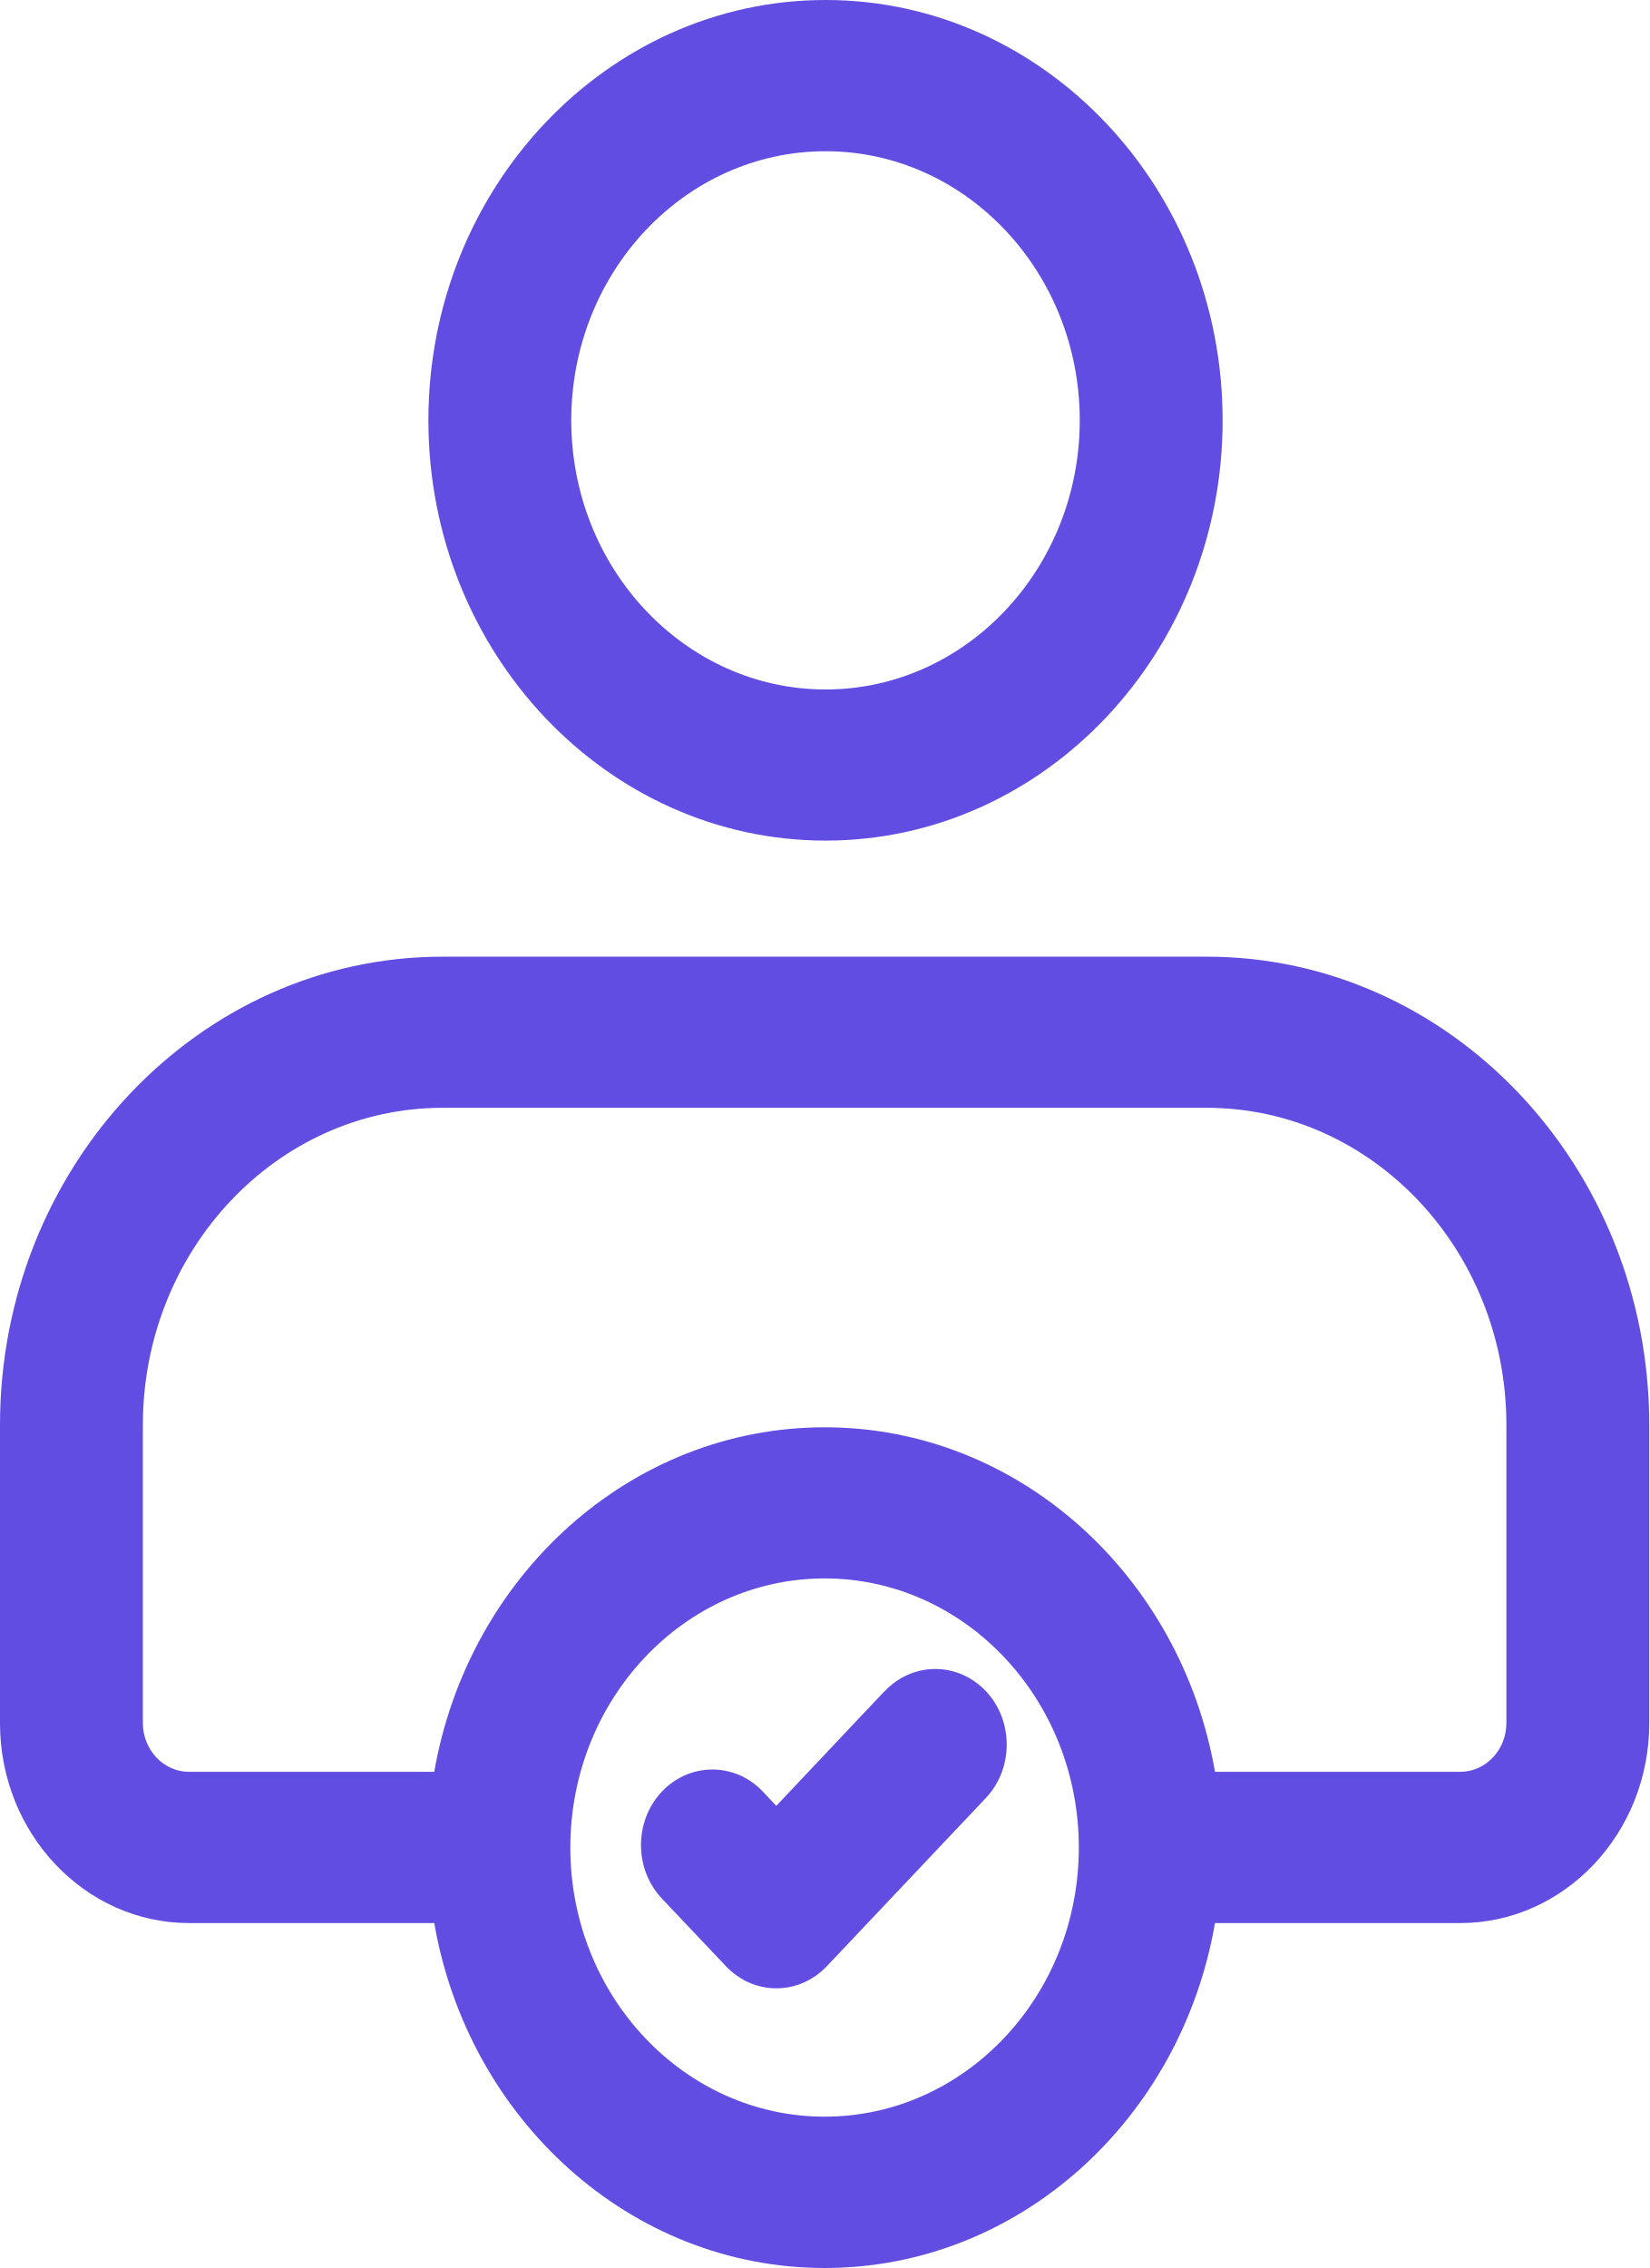
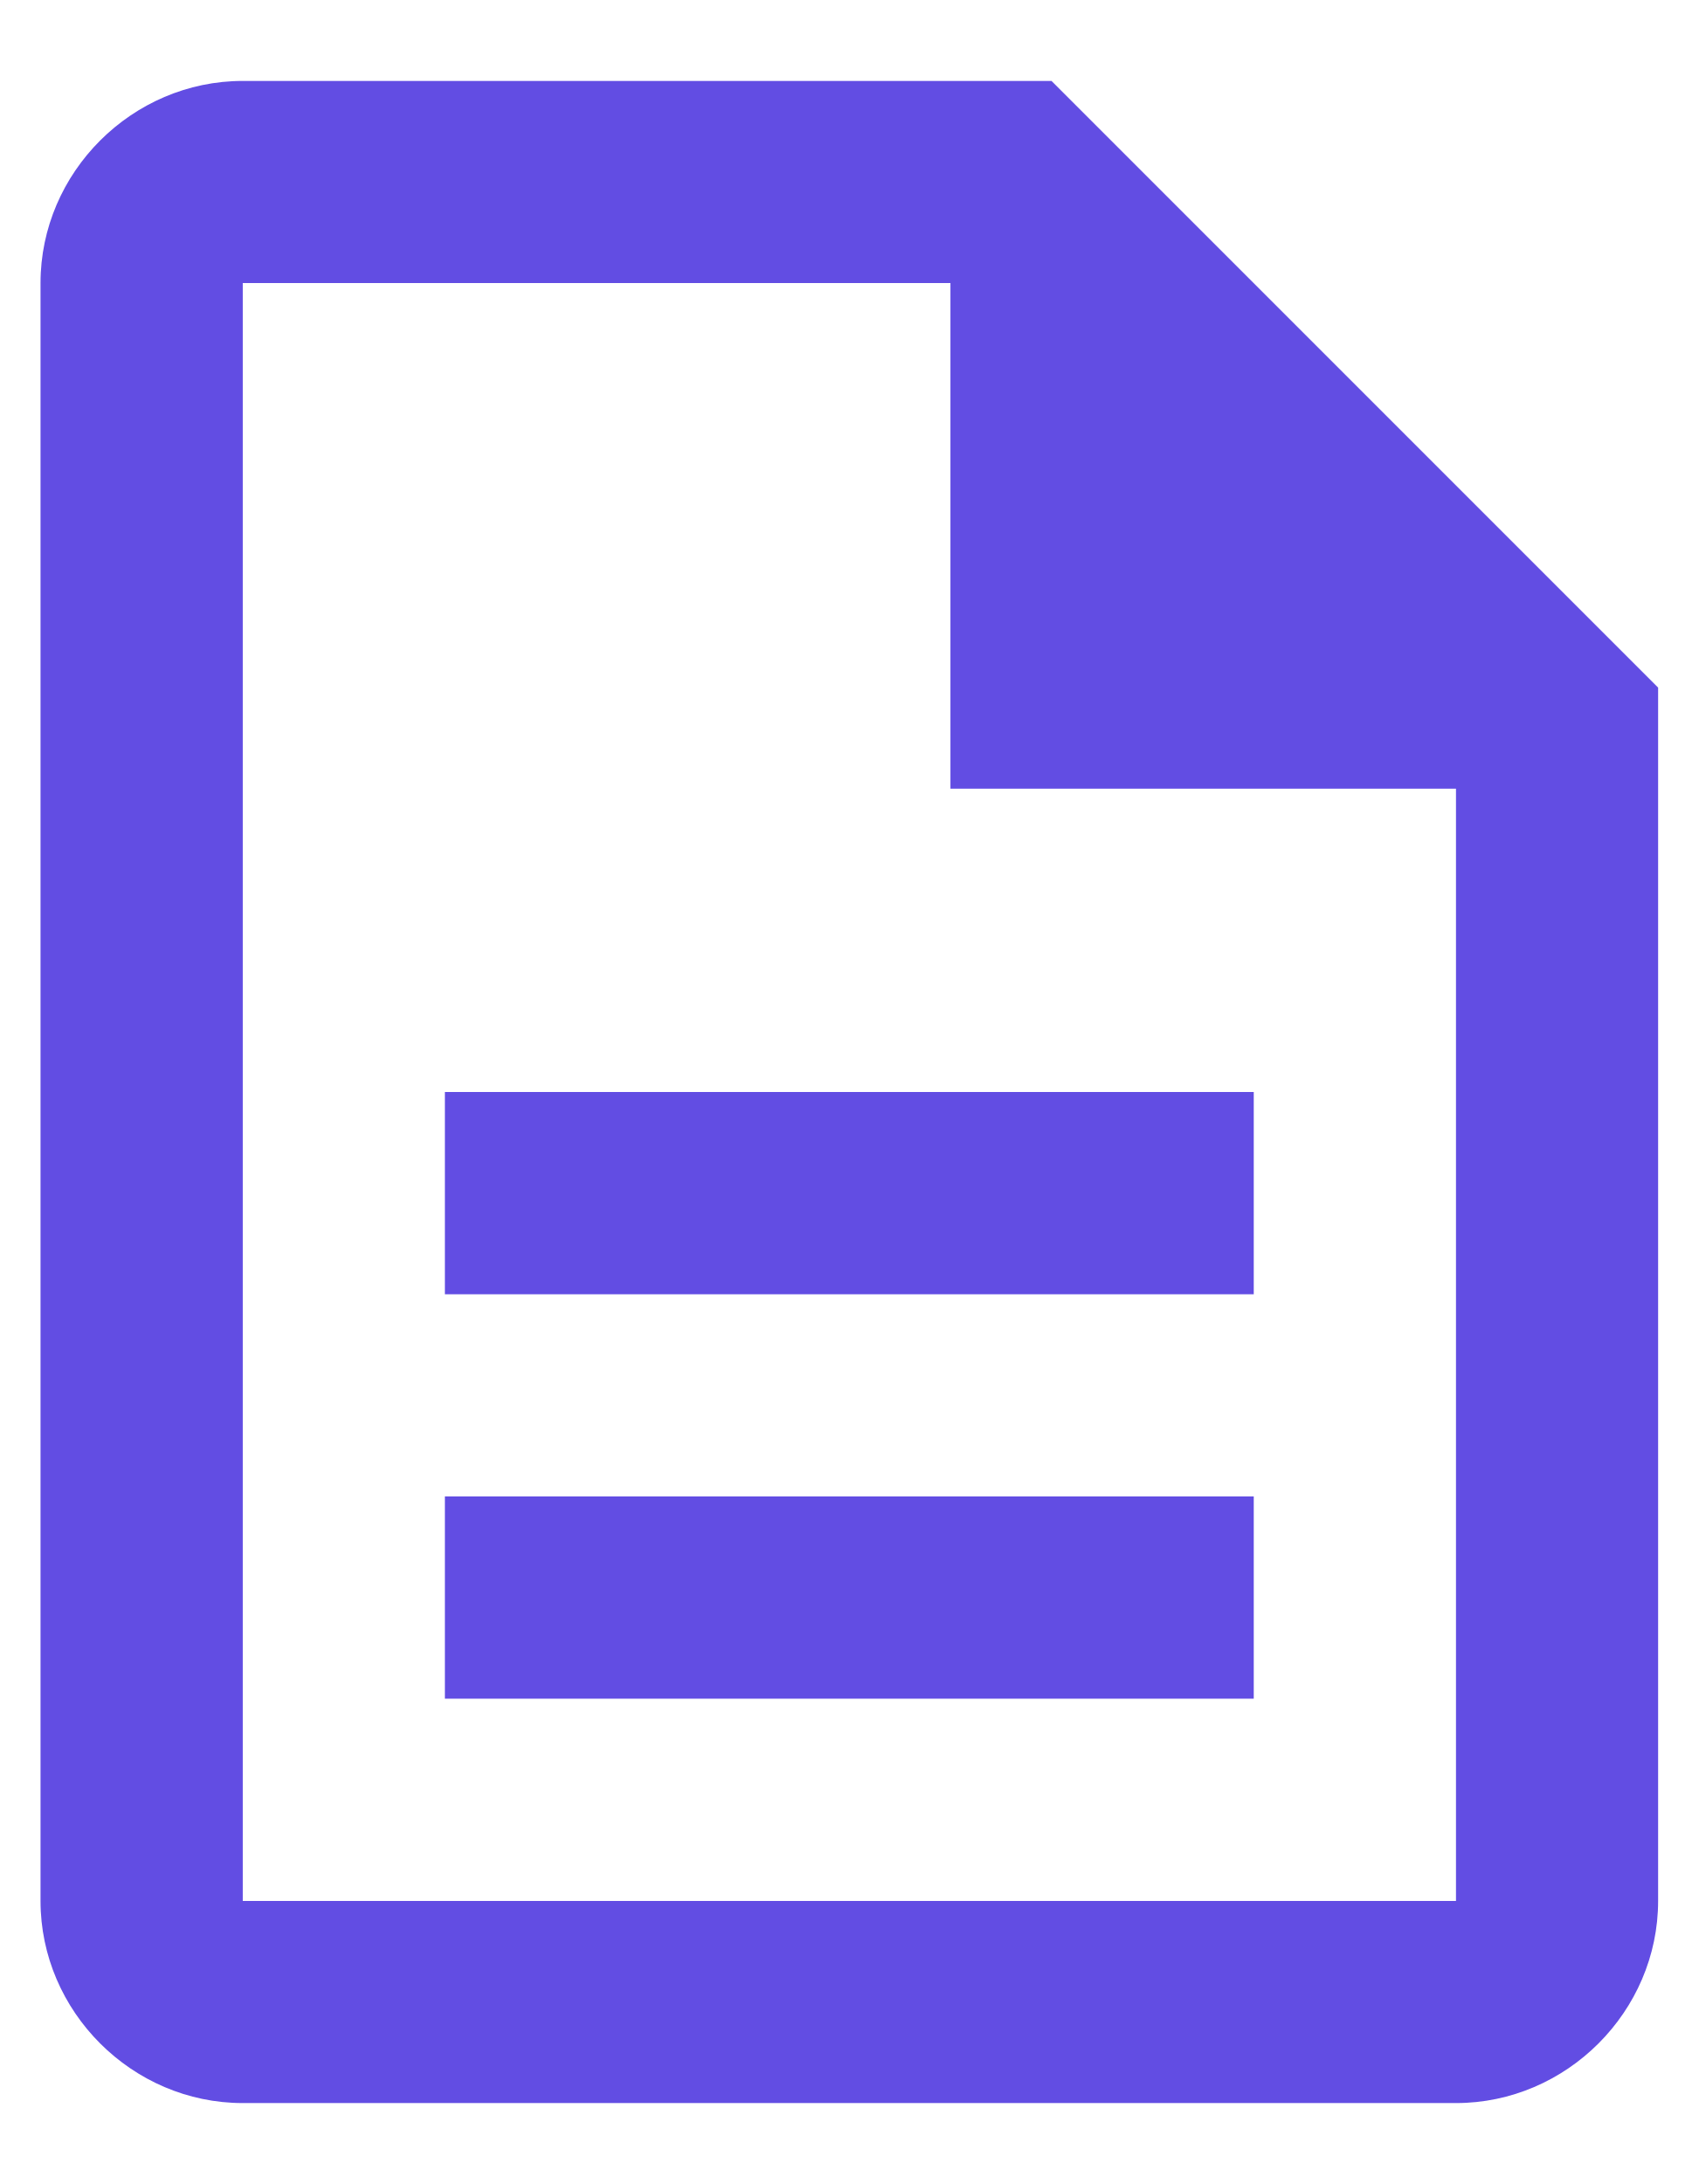
- <svg xmlns="http://www.w3.org/2000/svg" width="16" height="22" viewBox="0 0 16 22" fill="none">
-   <path d="M11.708 9.28H4.292C1.925 9.28 0 11.318 0 13.823V16.715C0 17.784 0.823 18.654 1.834 18.654H4.213C4.541 20.553 6.112 22 8 22C9.888 22 11.459 20.555 11.787 18.654H14.166C15.177 18.654 16 17.784 16 16.715V13.823C16 11.319 14.075 9.28 11.708 9.28ZM8 20.532C6.64 20.532 5.533 19.362 5.533 17.922C5.533 16.483 6.639 15.311 8 15.311C9.36 15.311 10.466 16.482 10.466 17.922C10.466 19.361 9.361 20.532 8 20.532ZM14.614 16.714C14.614 16.975 14.413 17.187 14.166 17.187H11.787C11.458 15.29 9.887 13.845 8 13.845C6.114 13.845 4.542 15.289 4.213 17.187H1.834C1.587 17.187 1.386 16.974 1.386 16.714V13.822C1.386 12.126 2.69 10.746 4.292 10.746H11.708C13.31 10.746 14.614 12.125 14.614 13.822V16.714Z" fill="#624DE3" />
-   <path d="M8.009 8.154C10.132 8.154 11.861 6.326 11.861 4.077C11.861 1.83 10.133 0 8.009 0C5.885 0 4.156 1.829 4.156 4.077C4.156 6.325 5.884 8.154 8.009 8.154ZM8.009 1.467C9.368 1.467 10.475 2.637 10.475 4.077C10.475 5.516 9.369 6.688 8.009 6.688C6.649 6.688 5.542 5.517 5.542 4.077C5.542 2.638 6.648 1.467 8.009 1.467Z" fill="#624DE3" />
-   <path d="M8.582 16.404L7.531 17.517L7.401 17.379C7.131 17.093 6.692 17.093 6.421 17.379C6.151 17.665 6.151 18.13 6.421 18.416L7.042 19.072C7.177 19.215 7.354 19.287 7.532 19.287C7.709 19.287 7.886 19.215 8.022 19.072L9.564 17.441C9.834 17.155 9.834 16.69 9.564 16.404C9.293 16.118 8.854 16.118 8.584 16.404L8.582 16.404Z" fill="#624DE3" />
+ <svg xmlns="http://www.w3.org/2000/svg" width="14" height="18" viewBox="0 0 14 18" fill="none">
+   <path d="M2.001 0.667C1.089 0.667 0.334 1.421 0.334 2.333V15.667C0.334 16.578 1.089 17.333 2.001 17.333H12.001C12.912 17.333 13.667 16.578 13.667 15.667V5.667L8.667 0.667H2.001ZM2.001 2.333H7.834V6.5H12.001V15.667H2.001V2.333ZM3.667 9V10.667H10.334V9H3.667ZM3.667 12.333V14H10.334V12.333H3.667Z" fill="#624DE3" />
</svg>
